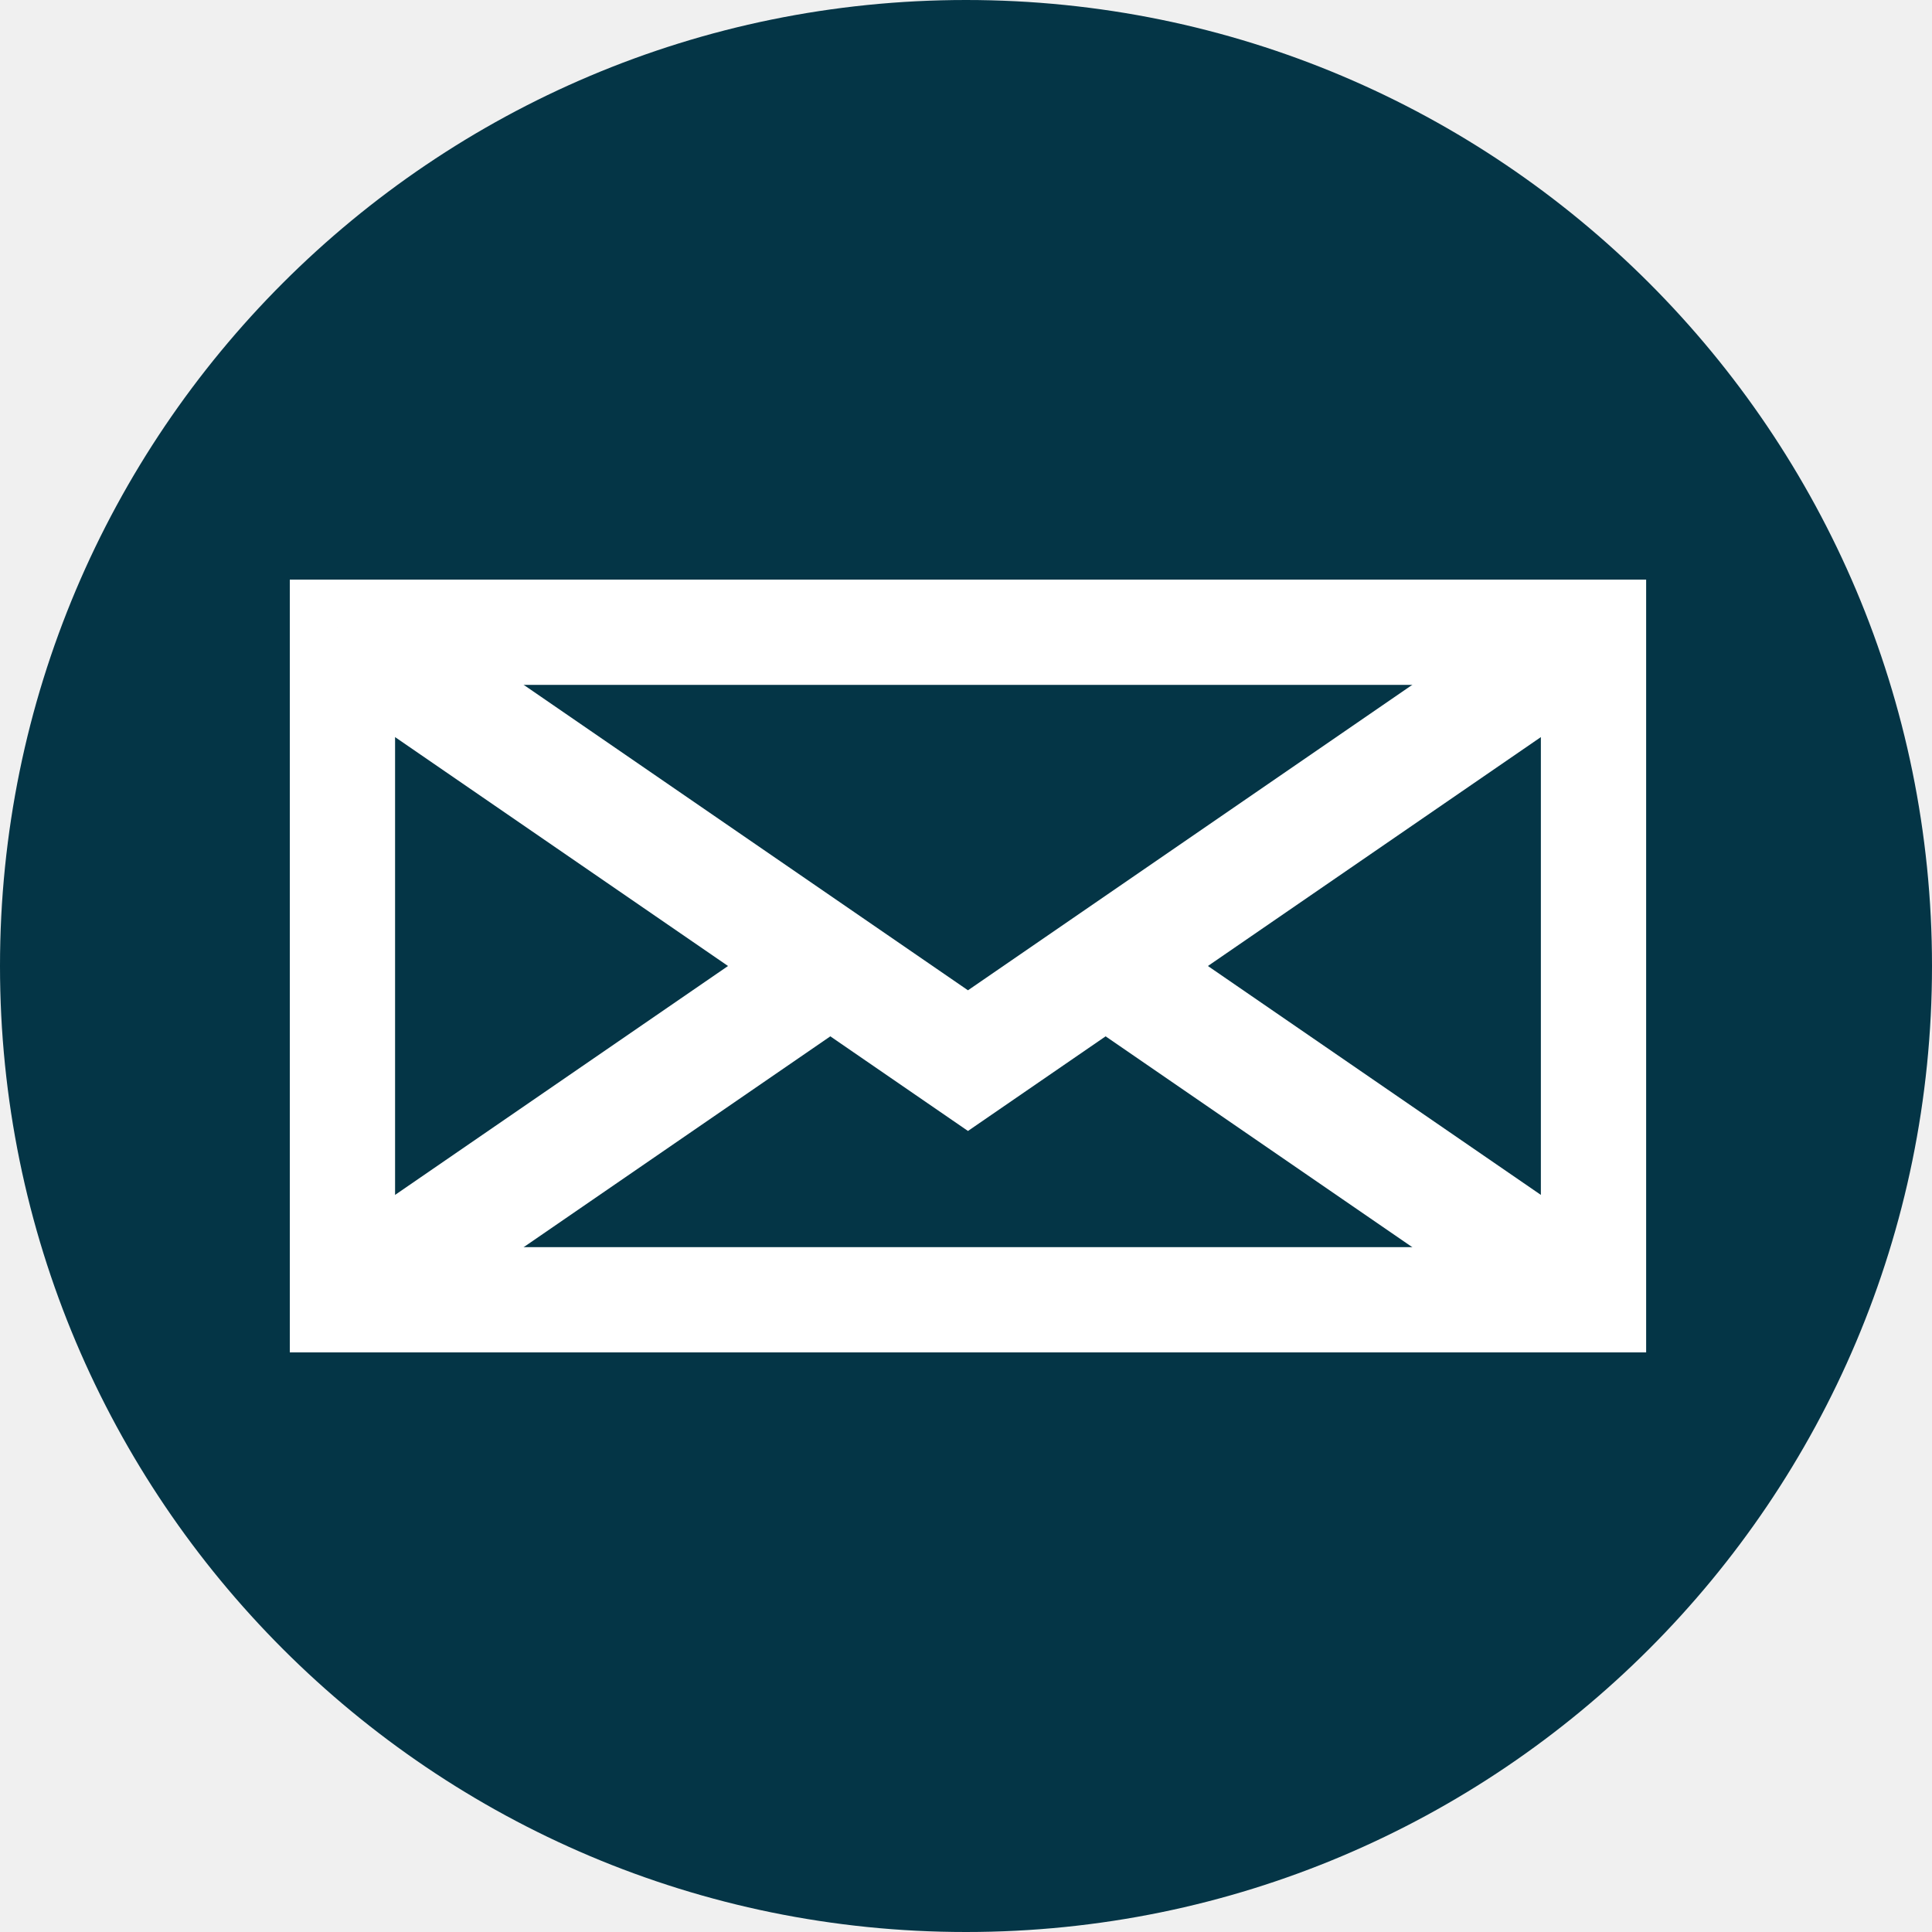
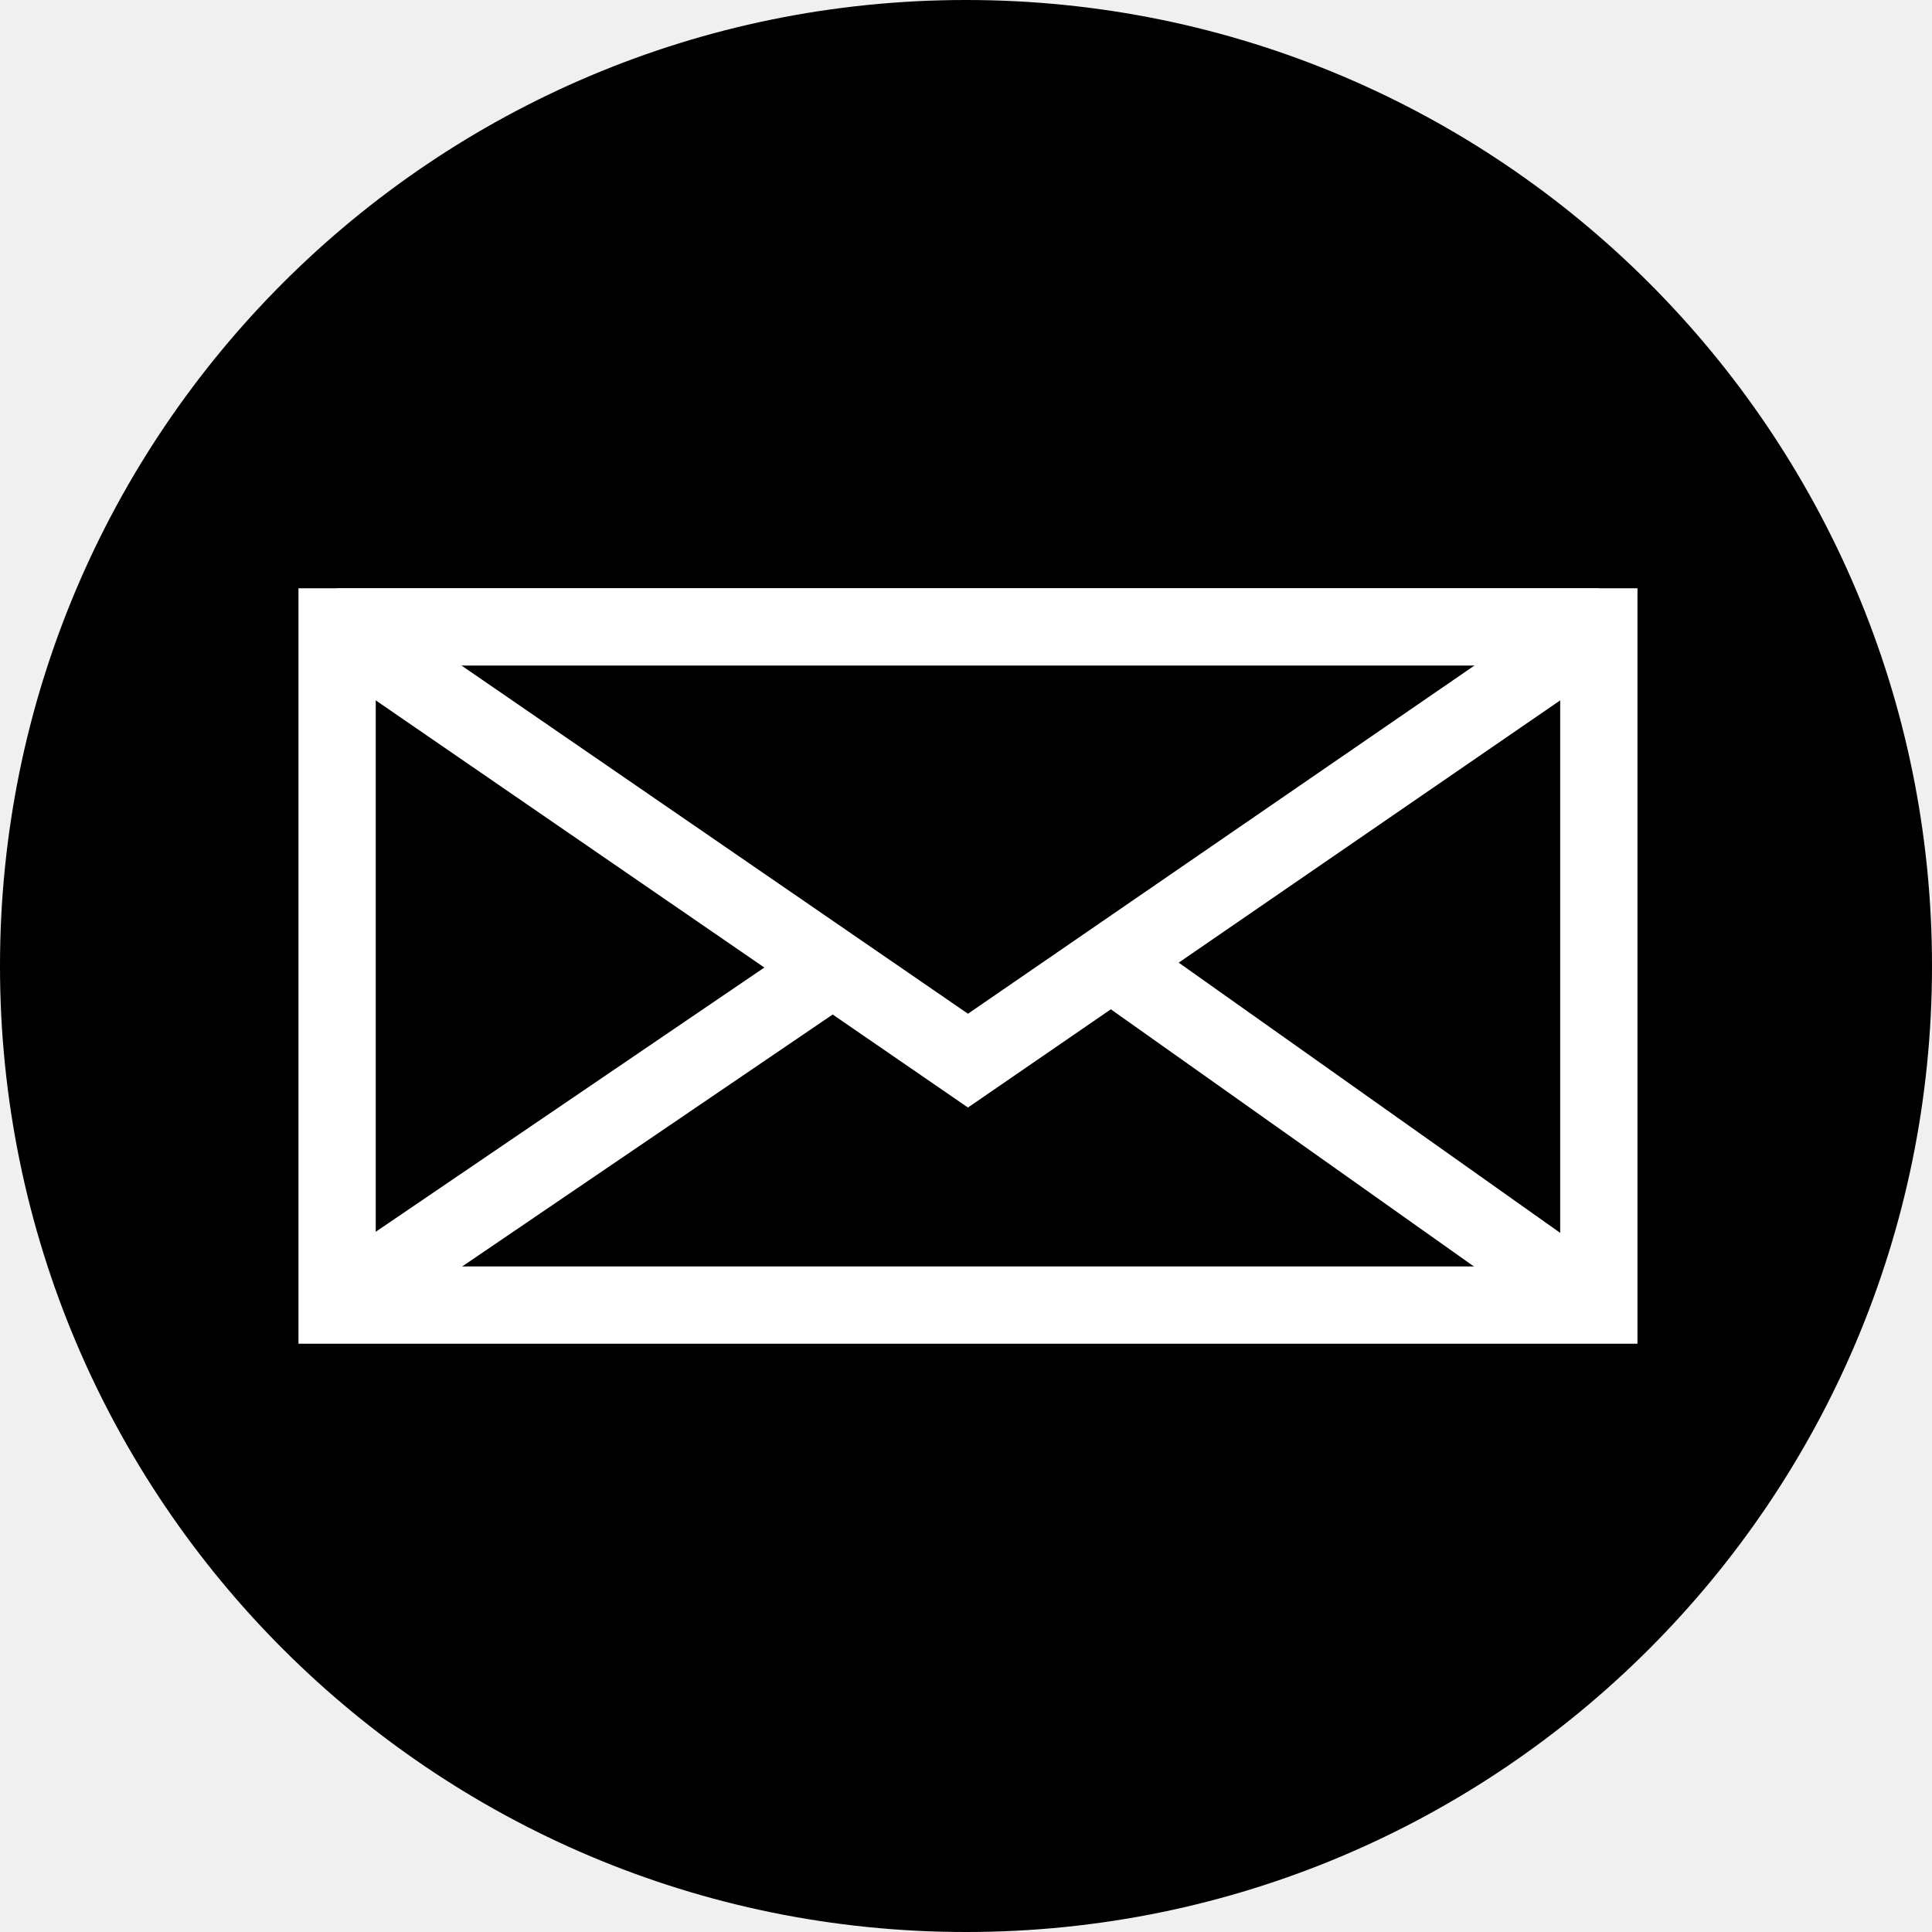
- <svg xmlns="http://www.w3.org/2000/svg" width="100" height="100" viewBox="0 0 100 100">
-   <defs>
-     <clipPath id="clip-path">
-       <rect width="100" height="100" fill="none" />
-     </clipPath>
-     <clipPath id="clip-path-2">
-       <rect width="70.204" height="40" fill="none" />
-     </clipPath>
-   </defs>
-   <g id="System_-_email_negative_1" data-name="System - email, negative – 1" clip-path="url(#clip-path)">
-     <circle id="Ellipse_4" data-name="Ellipse 4" cx="50" cy="50" r="50" fill="#043546" />
-     <g id="System_-_email" data-name="System - email" transform="translate(15 30)" clip-path="url(#clip-path-2)">
-       <rect id="Rectangle_1" data-name="Rectangle 1" width="65.306" height="35.102" transform="translate(2.449 2.449)" fill="#043546" stroke="#fff" stroke-miterlimit="10" stroke-width="6" />
-       <path id="Path_62" data-name="Path 62" d="M176.973,165.616,144.32,143.167l-32.653,22.449" transform="translate(-109.218 -128.065)" fill="none" stroke="#fff" stroke-miterlimit="10" stroke-width="6" />
-       <path id="Path_63" data-name="Path 63" d="M176.973,117.334,144.32,139.783l-32.653-22.449" transform="translate(-109.218 -114.885)" fill="#043546" stroke="#fff" stroke-miterlimit="10" stroke-width="6" />
-       <line id="Line_2" data-name="Line 2" x2="65.306" transform="translate(2.449 2.449)" fill="none" stroke="#fff" stroke-miterlimit="10" stroke-width="6" />
-     </g>
+ <svg xmlns="http://www.w3.org/2000/svg" fill="currentColor" width="100" height="100" viewBox="0 0 100 100">
+   <g id="Group_24" data-name="Group 24" transform="translate(-1827 -29)">
+     <circle id="Ellipse_9" data-name="Ellipse 9" cx="50" cy="50" r="50" transform="translate(1827 29)" />
+     <rect id="Rectangle_1" data-name="Rectangle 1" width="65.306" height="35.102" transform="translate(1844.449 61.449)" stroke="#fff" stroke-miterlimit="10" stroke-width="4" />
+     <path id="Path_63" data-name="Path 63" d="M176.973,117.334,144.32,139.783l-32.653-22.449" transform="translate(1732.782 -55.885)" stroke="#fff" stroke-miterlimit="10" stroke-width="4" />
+     <line id="Line_2" data-name="Line 2" x2="65.306" transform="translate(1844.449 61.449)" stroke="#fff" stroke-miterlimit="10" stroke-width="4" />
+     <line id="Line_13" data-name="Line 13" y1="17" x2="25" transform="translate(1844.5 79.5)" stroke="#fff" stroke-width="4" />
+     <line id="Line_14" data-name="Line 14" x1="24" y1="17" transform="translate(1885.5 79.5)" stroke="#fff" stroke-width="4" />
  </g>
</svg>
